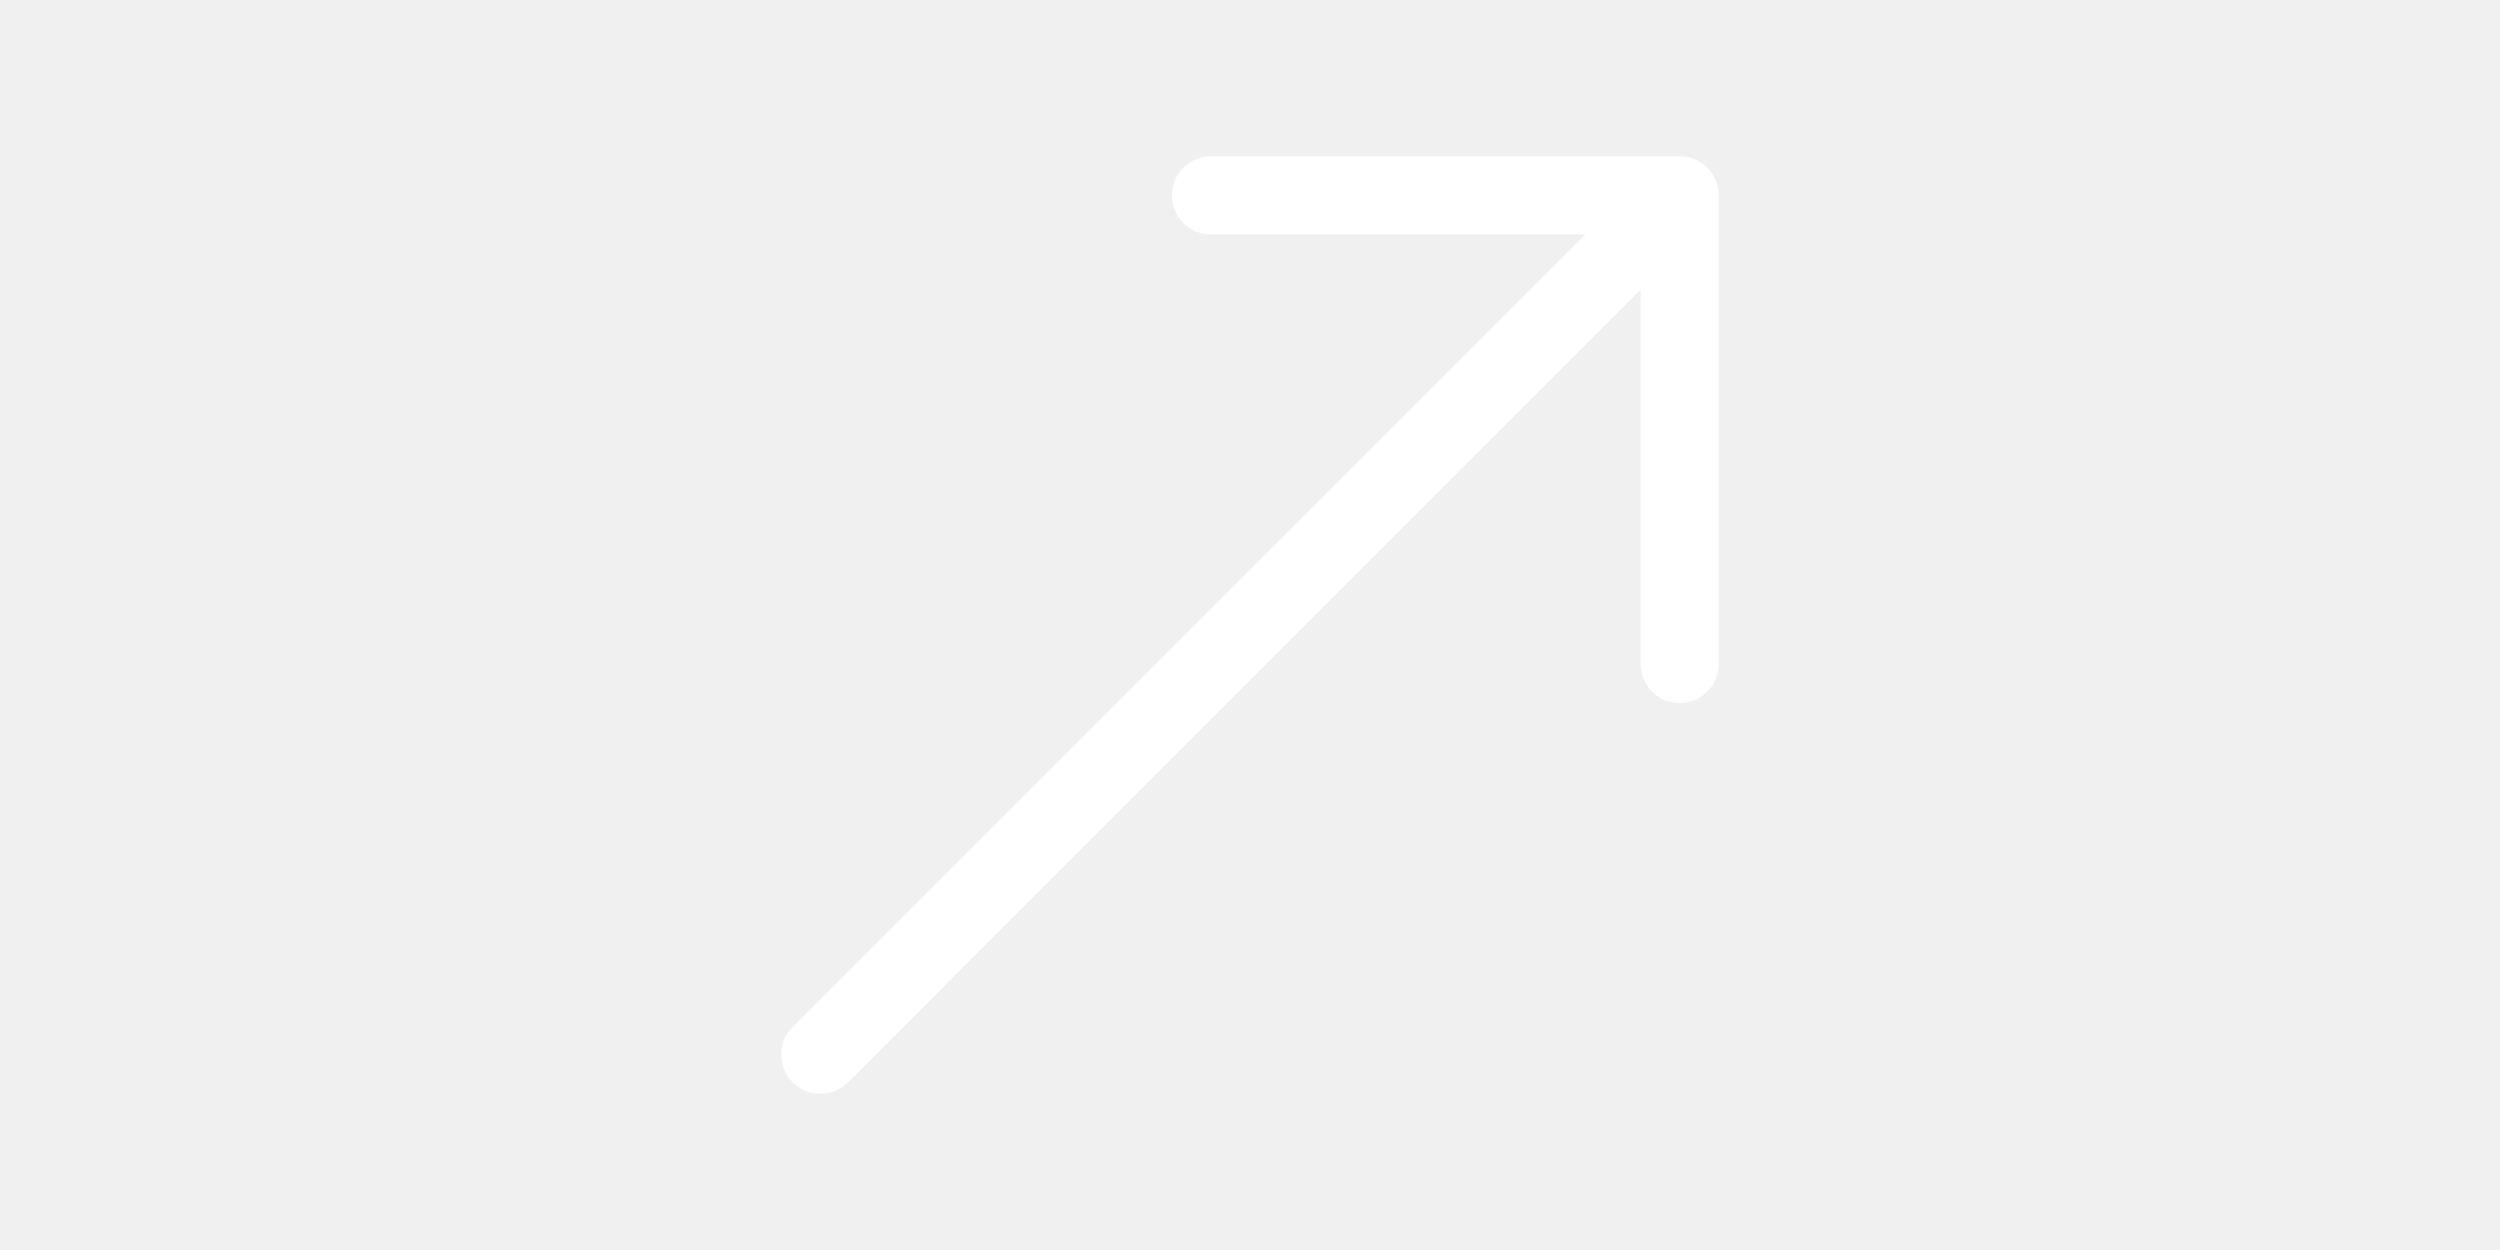
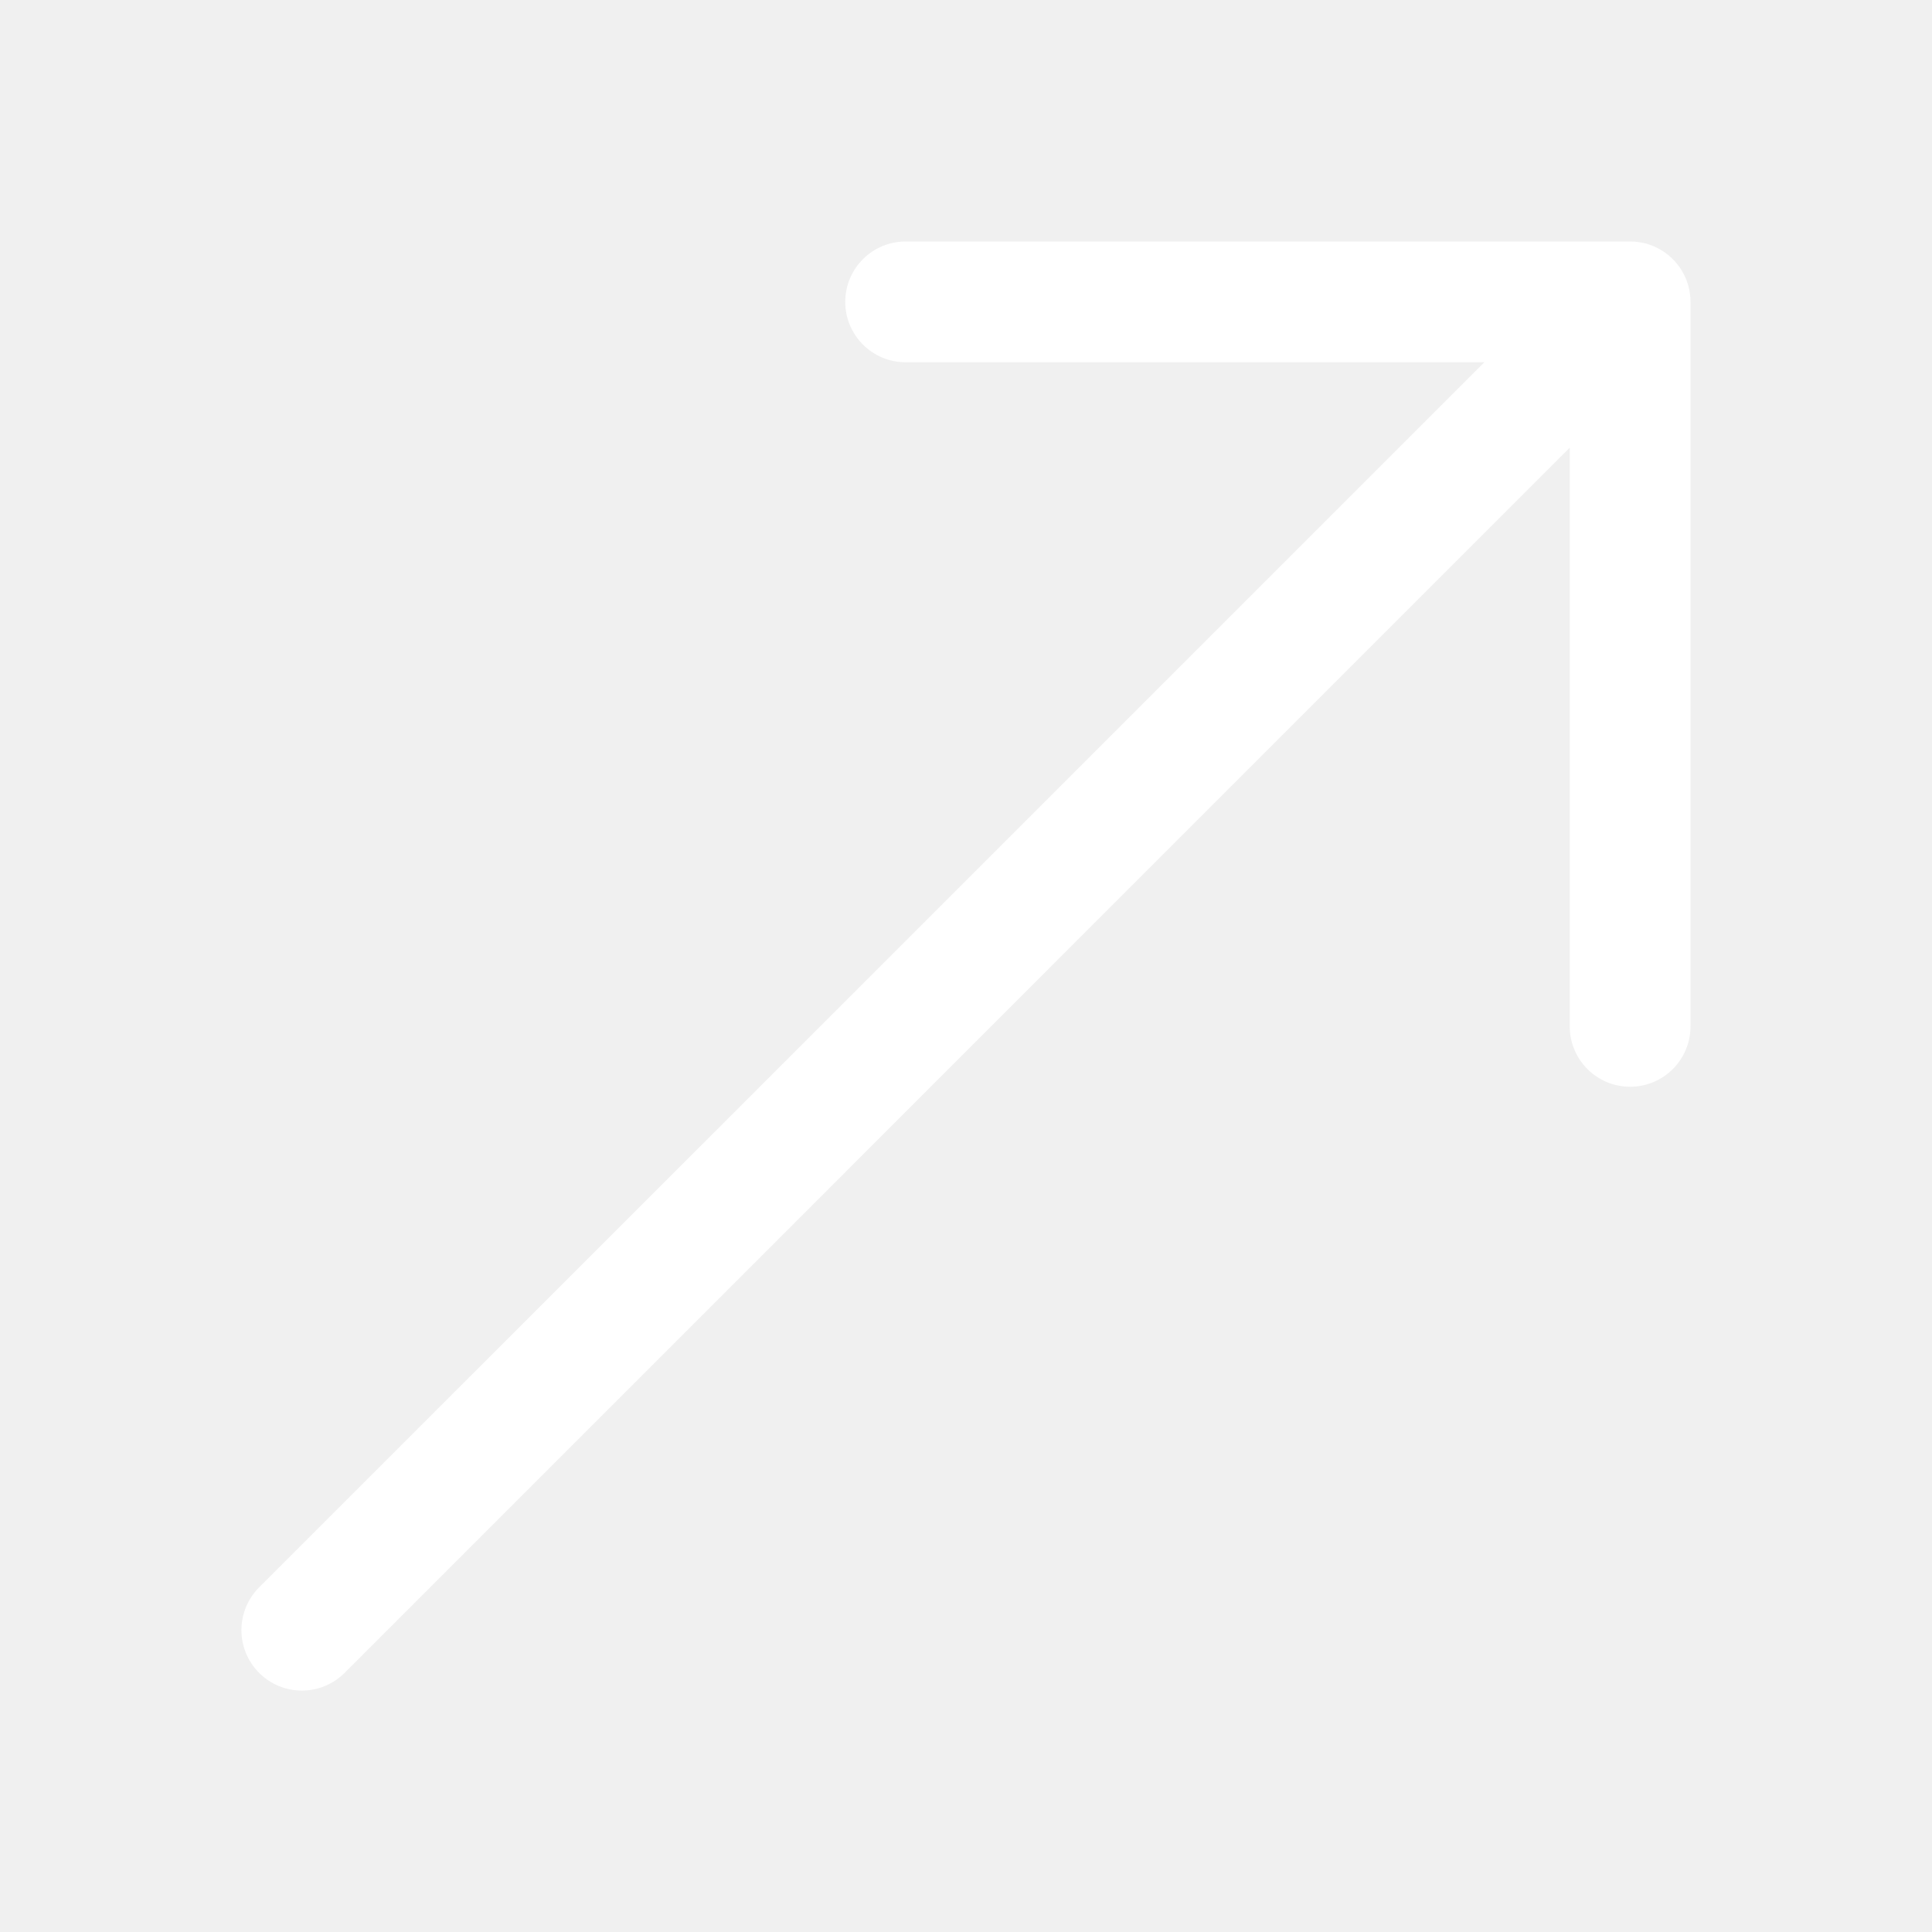
- <svg xmlns="http://www.w3.org/2000/svg" width="24" height="12" fill="#ffffff" viewBox="0 0 16 16">
+ <svg xmlns="http://www.w3.org/2000/svg" width="16" height="16" fill="#ffffff" viewBox="0 0 16 16">
  <path fill-rule="evenodd" d="M14 2.5a.5.5 0 0 0-.5-.5h-6a.5.5 0 0 0 0 1h4.793L2.146 13.146a.5.5 0 0 0 .708.708L13 3.707V8.5a.5.5 0 0 0 1 0z" />
</svg>
